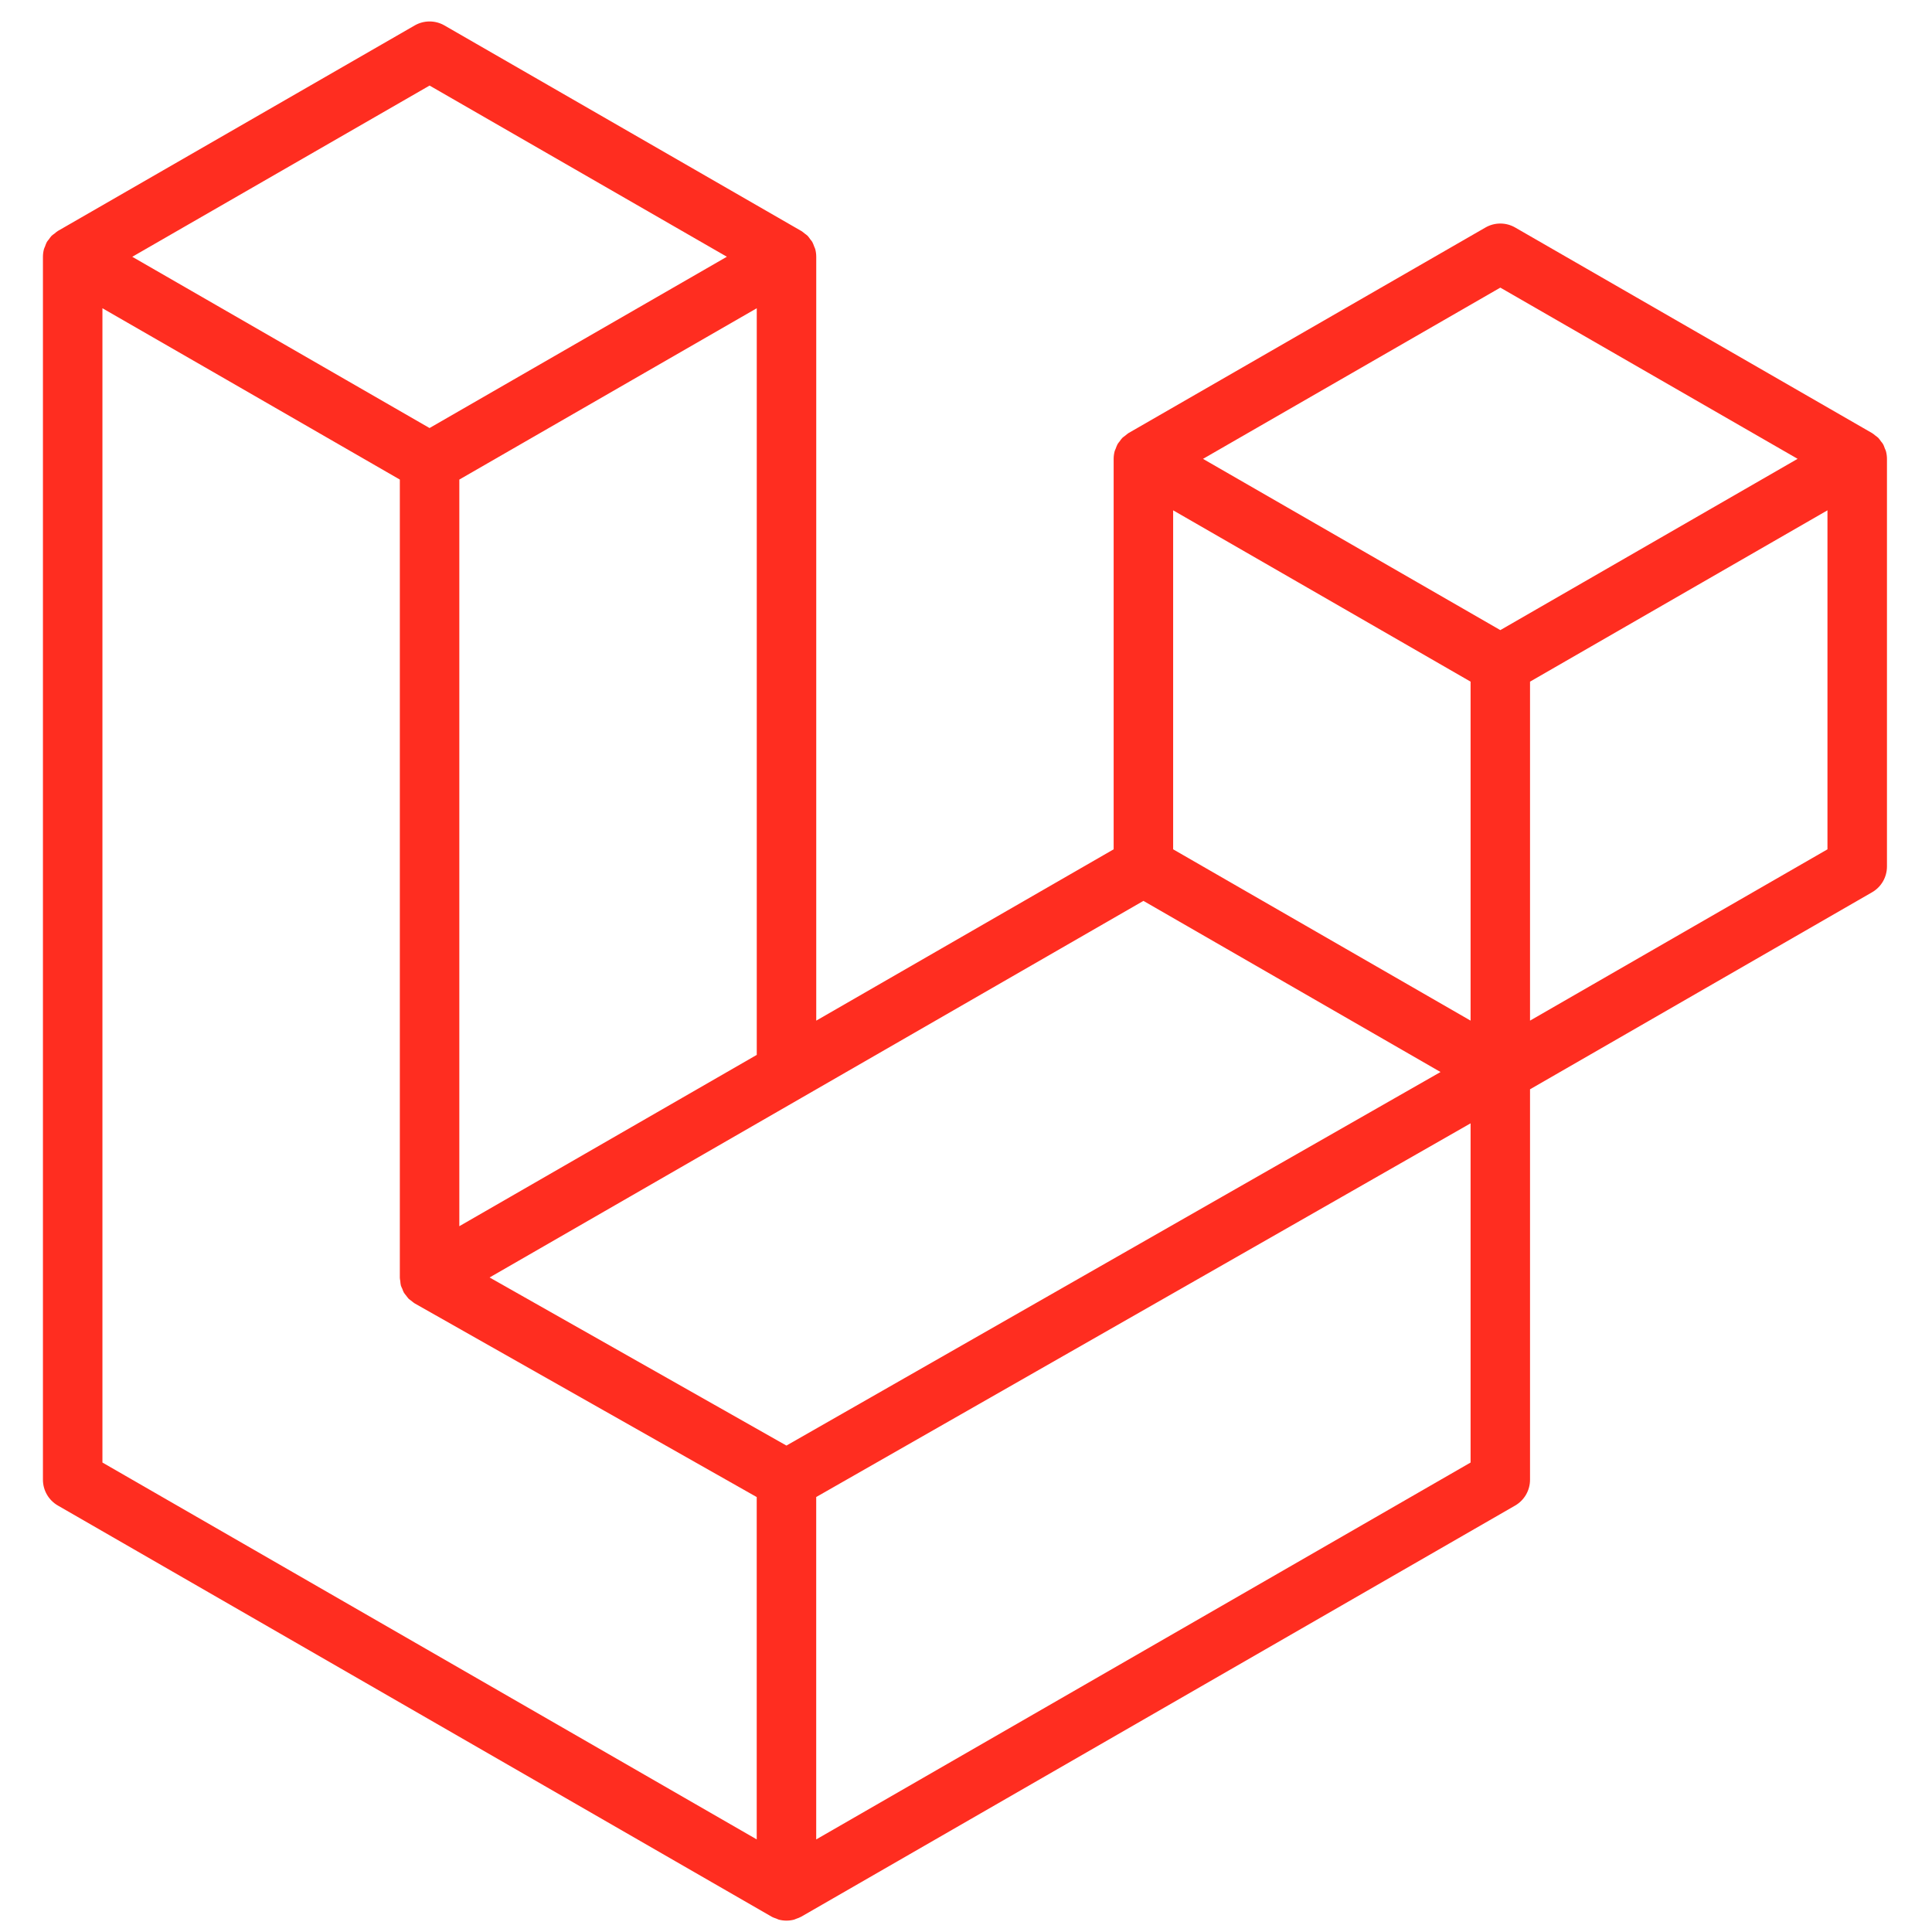
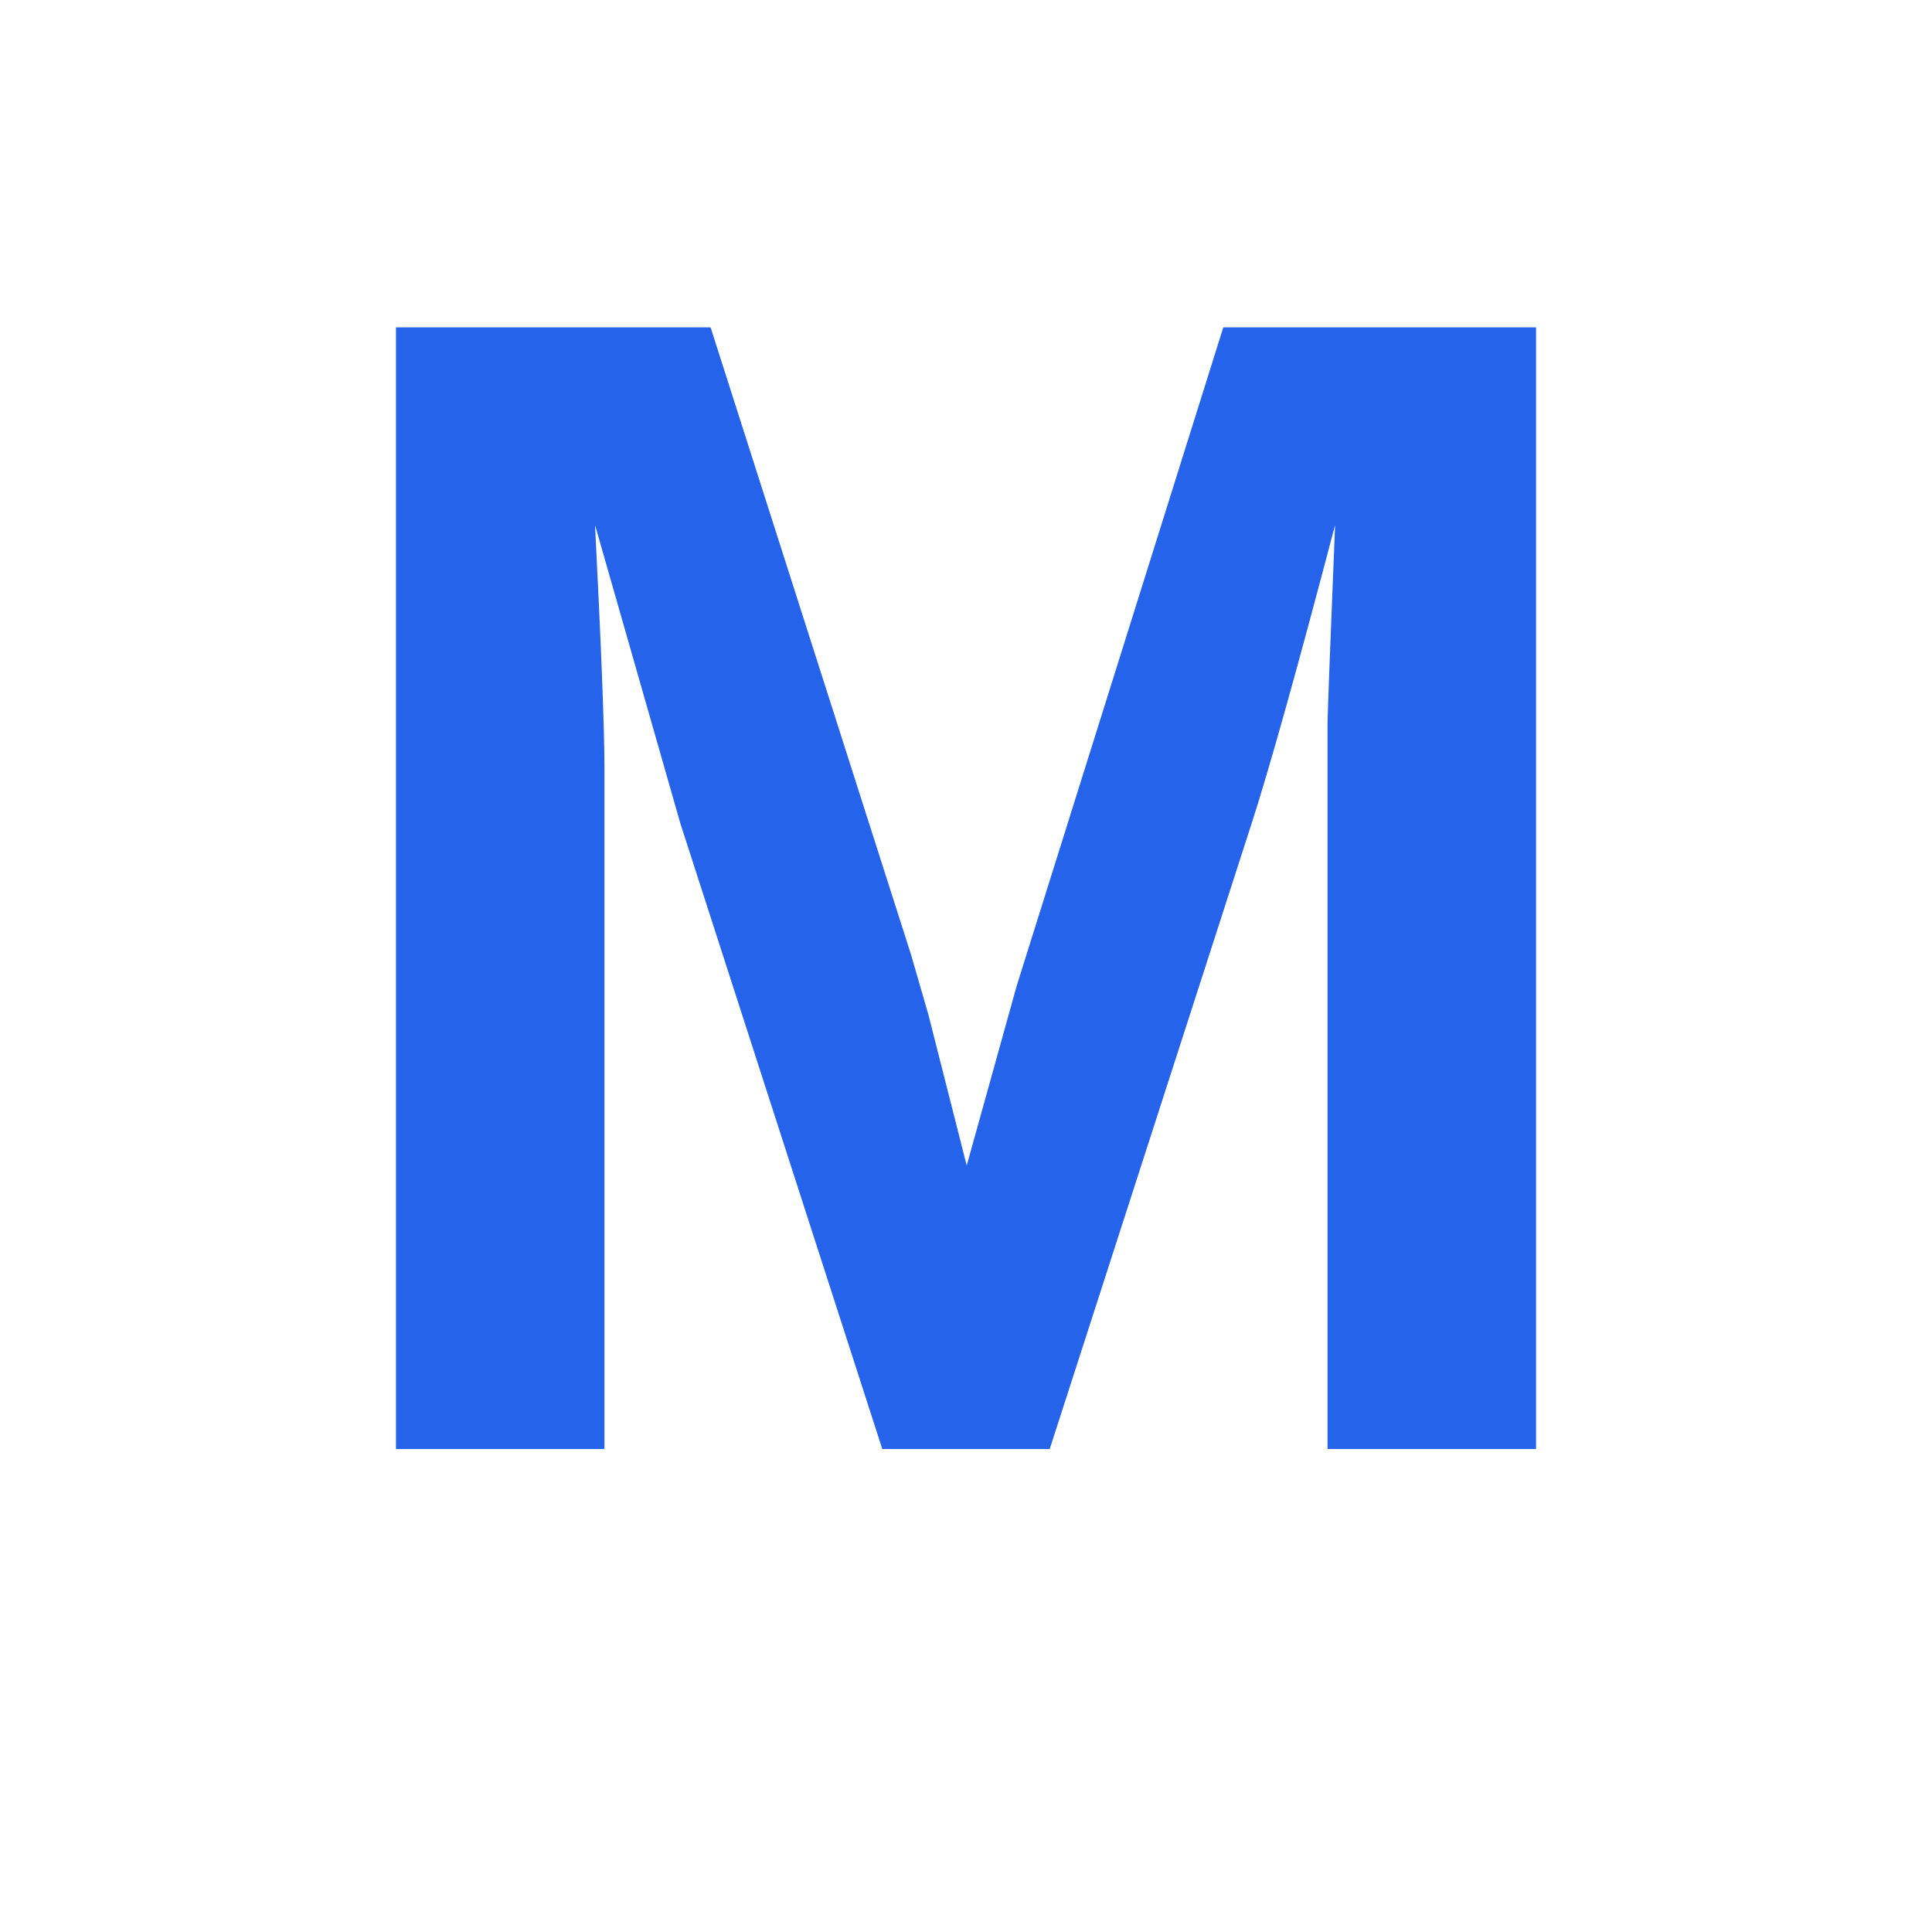
- <svg xmlns="http://www.w3.org/2000/svg" width="166" height="166" viewBox="0 0 166 166" fill="none">
-   <path fill-rule="evenodd" clip-rule="evenodd" d="M162.041 38.759C162.099 38.977 162.129 39.201 162.13 39.426V74.452C162.13 74.902 162.011 75.344 161.786 75.733C161.561 76.122 161.237 76.444 160.847 76.668L131.462 93.594V127.141C131.462 128.054 130.977 128.897 130.186 129.357L68.847 164.683C68.707 164.763 68.554 164.814 68.401 164.868C68.343 164.887 68.289 164.922 68.228 164.938C67.8 165.051 67.349 165.051 66.92 164.938C66.85 164.919 66.786 164.881 66.719 164.855C66.579 164.804 66.432 164.76 66.298 164.683L4.972 129.357C4.583 129.133 4.259 128.81 4.034 128.421C3.808 128.032 3.69 127.591 3.689 127.141L3.689 22.063C3.689 21.834 3.721 21.61 3.779 21.393C3.798 21.32 3.843 21.253 3.868 21.179C3.916 21.045 3.961 20.908 4.031 20.783C4.079 20.7 4.149 20.633 4.206 20.557C4.28 20.454 4.347 20.349 4.433 20.26C4.506 20.186 4.602 20.132 4.685 20.068C4.778 19.992 4.861 19.909 4.966 19.848L35.633 2.185C36.022 1.961 36.462 1.844 36.91 1.844C37.358 1.844 37.798 1.961 38.186 2.185L68.851 19.848H68.857C68.959 19.912 69.045 19.992 69.138 20.065C69.221 20.129 69.313 20.186 69.387 20.257C69.476 20.349 69.54 20.454 69.616 20.557C69.671 20.633 69.744 20.7 69.789 20.783C69.862 20.911 69.904 21.045 69.955 21.179C69.98 21.253 70.025 21.32 70.044 21.396C70.103 21.614 70.133 21.838 70.133 22.063V87.694L95.686 72.974V39.423C95.686 39.2 95.718 38.973 95.775 38.759C95.798 38.683 95.839 38.615 95.865 38.542C95.916 38.408 95.96 38.271 96.031 38.146C96.079 38.063 96.149 37.996 96.203 37.92C96.279 37.818 96.343 37.712 96.433 37.623C96.506 37.549 96.599 37.495 96.681 37.431C96.777 37.355 96.86 37.272 96.962 37.211L127.633 19.548C128.021 19.324 128.461 19.206 128.91 19.206C129.358 19.206 129.798 19.324 130.186 19.548L160.85 37.211C160.959 37.275 161.042 37.355 161.137 37.428C161.217 37.492 161.31 37.549 161.383 37.62C161.473 37.712 161.536 37.818 161.613 37.92C161.67 37.996 161.741 38.063 161.785 38.146C161.859 38.271 161.9 38.408 161.951 38.542C161.98 38.615 162.021 38.683 162.041 38.759ZM157.018 72.974V43.848L146.287 50.028L131.462 58.568V87.694L157.021 72.974H157.018ZM126.354 125.663V96.518L111.771 104.85L70.13 128.626V158.046L126.354 125.663ZM8.801 26.485V125.663L65.018 158.043V128.629L35.649 112L35.64 111.994L35.627 111.988C35.528 111.93 35.445 111.847 35.353 111.777C35.273 111.713 35.18 111.662 35.11 111.592L35.104 111.582C35.021 111.502 34.963 111.403 34.893 111.314C34.829 111.228 34.753 111.154 34.702 111.065L34.699 111.055C34.641 110.96 34.606 110.845 34.565 110.736C34.523 110.64 34.469 110.551 34.443 110.449C34.411 110.328 34.405 110.197 34.392 110.072C34.379 109.976 34.354 109.881 34.354 109.785V109.778V41.205L19.532 32.662L8.801 26.485ZM36.913 7.35L11.364 22.063L36.907 36.777L62.453 22.06L36.907 7.35H36.913ZM50.2 99.174L65.022 90.637V26.485L54.291 32.665L39.466 41.205V105.357L50.2 99.174ZM128.91 24.713L103.363 39.426L128.91 54.14L154.453 39.423L128.91 24.713ZM126.354 58.568L111.529 50.028L100.798 43.848V72.974L115.619 81.511L126.354 87.694V58.568ZM67.571 124.205L105.042 102.803L123.772 92.109L98.245 77.405L68.854 94.334L42.066 109.762L67.571 124.205Z" fill="#FF2D20" />
+ <svg xmlns="http://www.w3.org/2000/svg" width="64" height="64" viewBox="0 0 64 64" fill="none">
+   <text x="32" y="48" text-anchor="middle" font-family="SF Pro Display, Segoe UI, Arial, sans-serif" font-size="54" font-weight="700" fill="#2563EB">M</text>
</svg>
